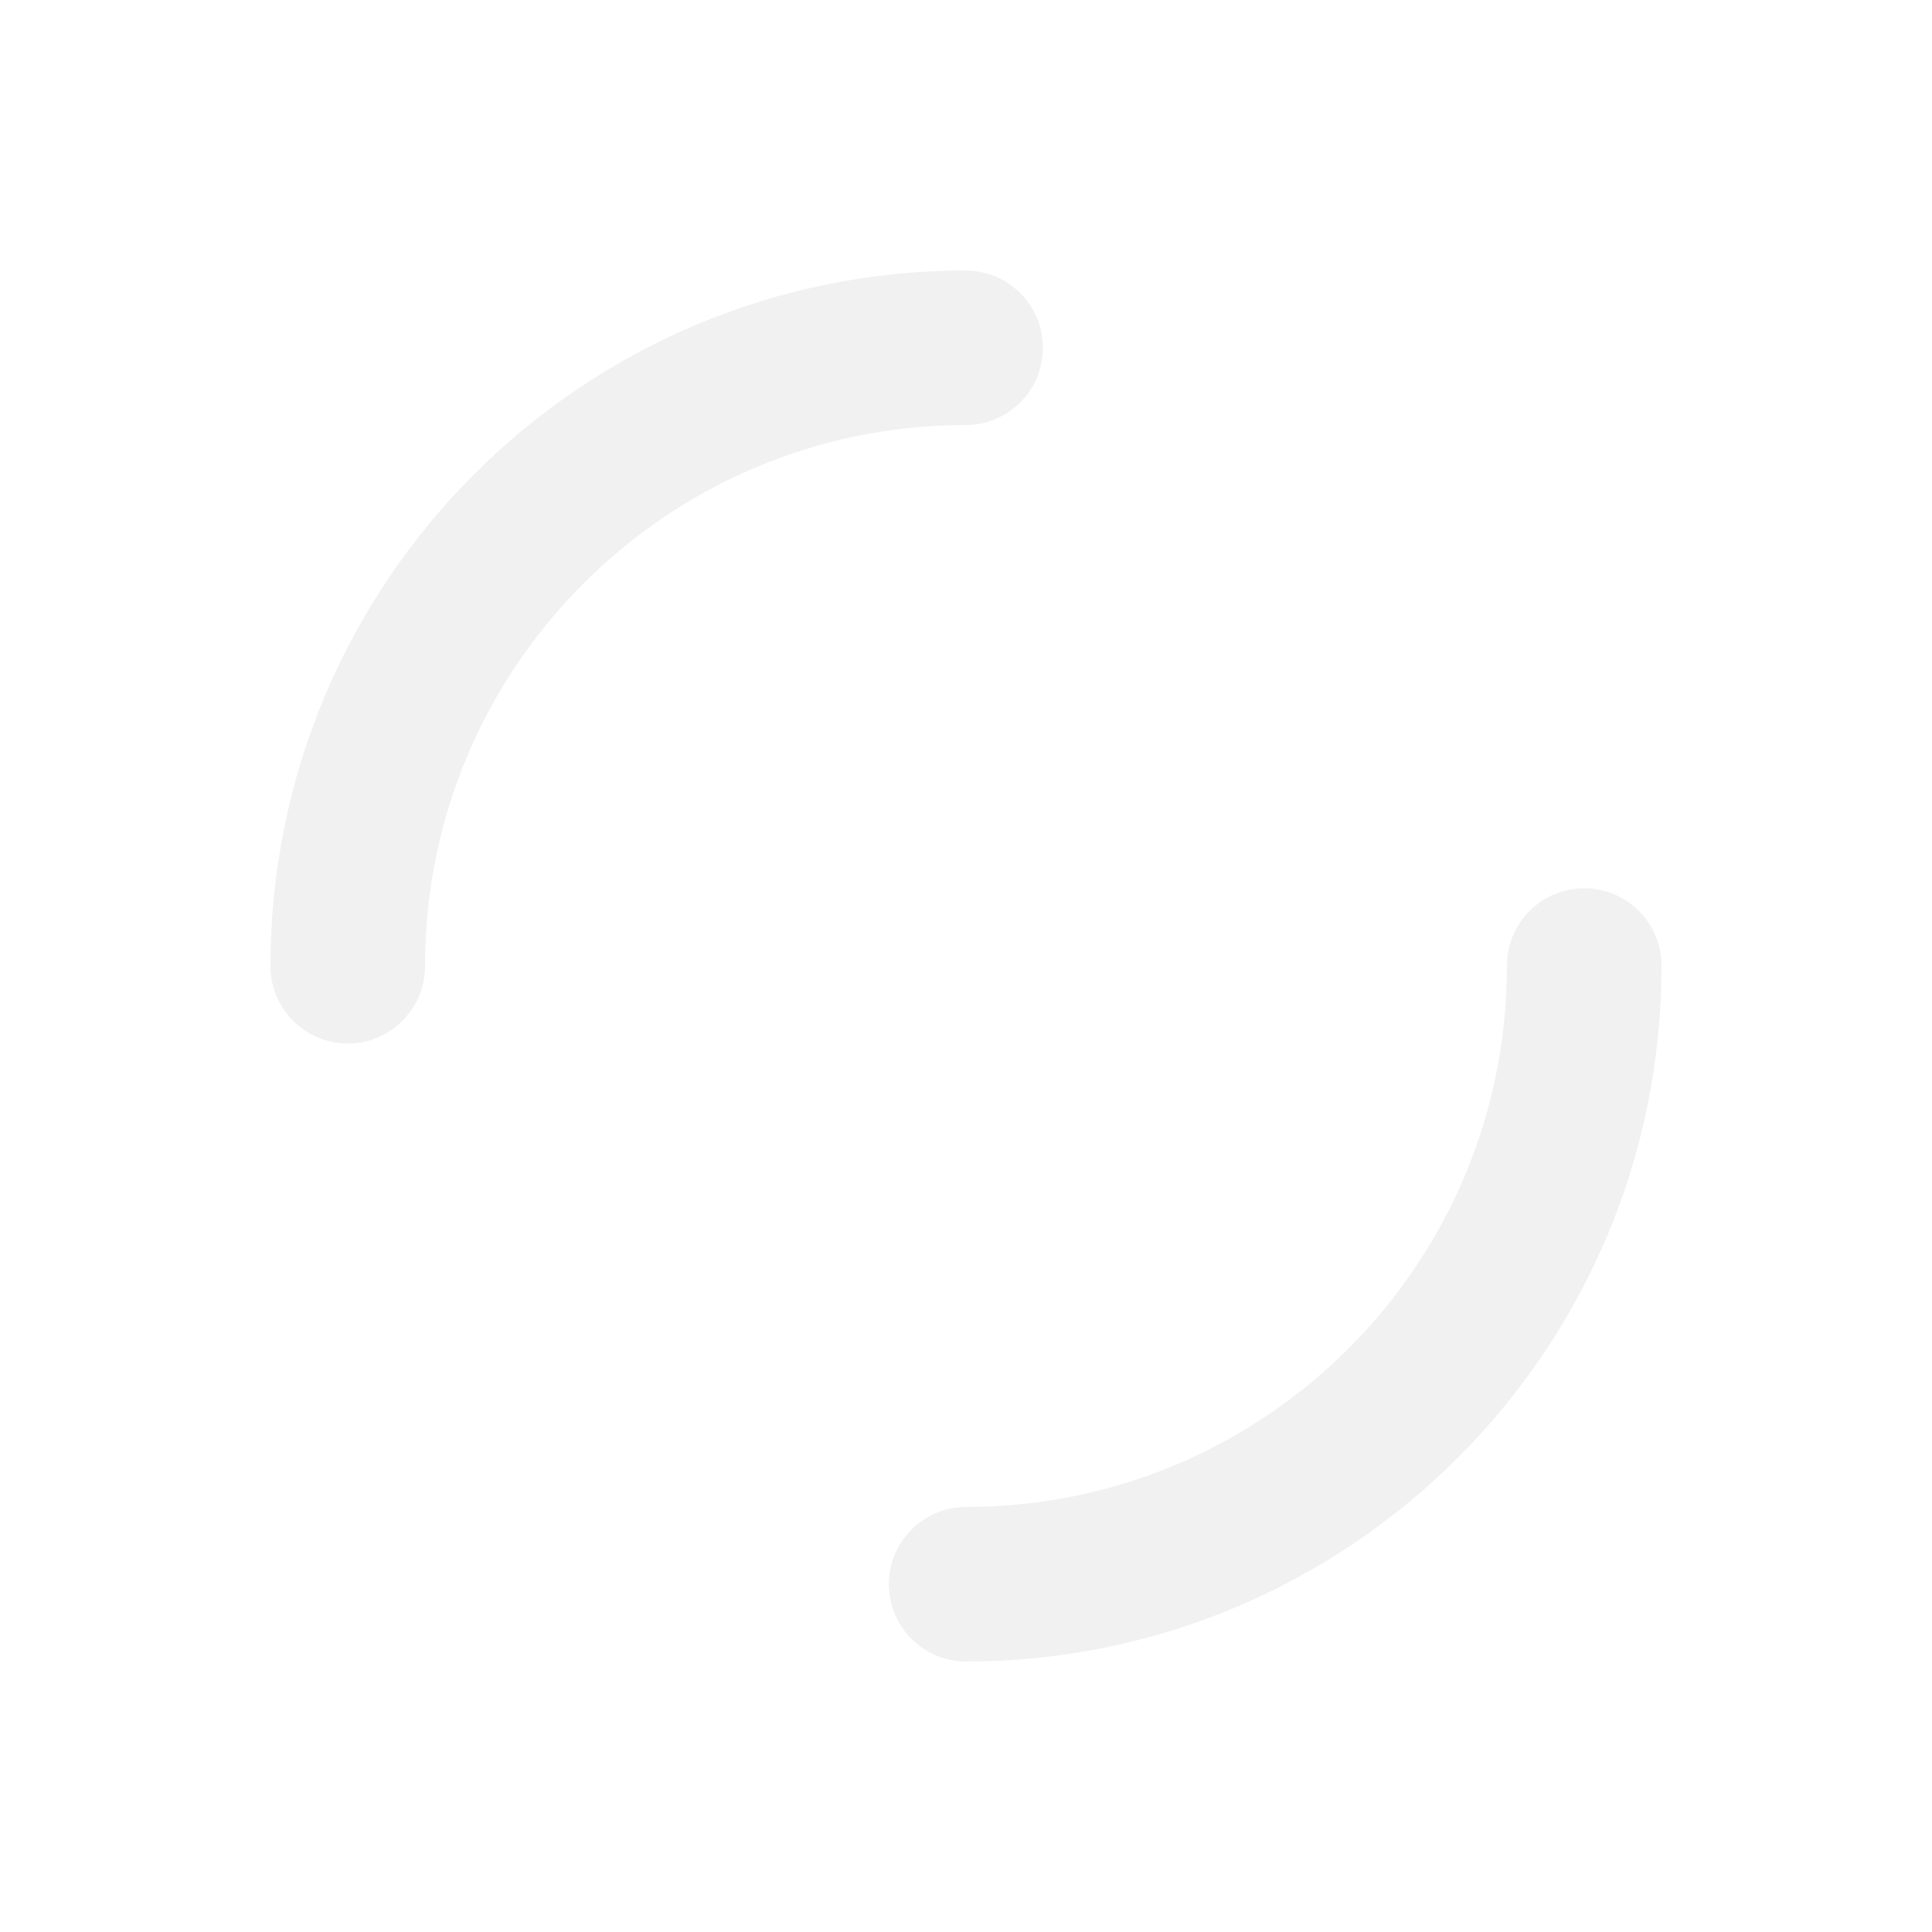
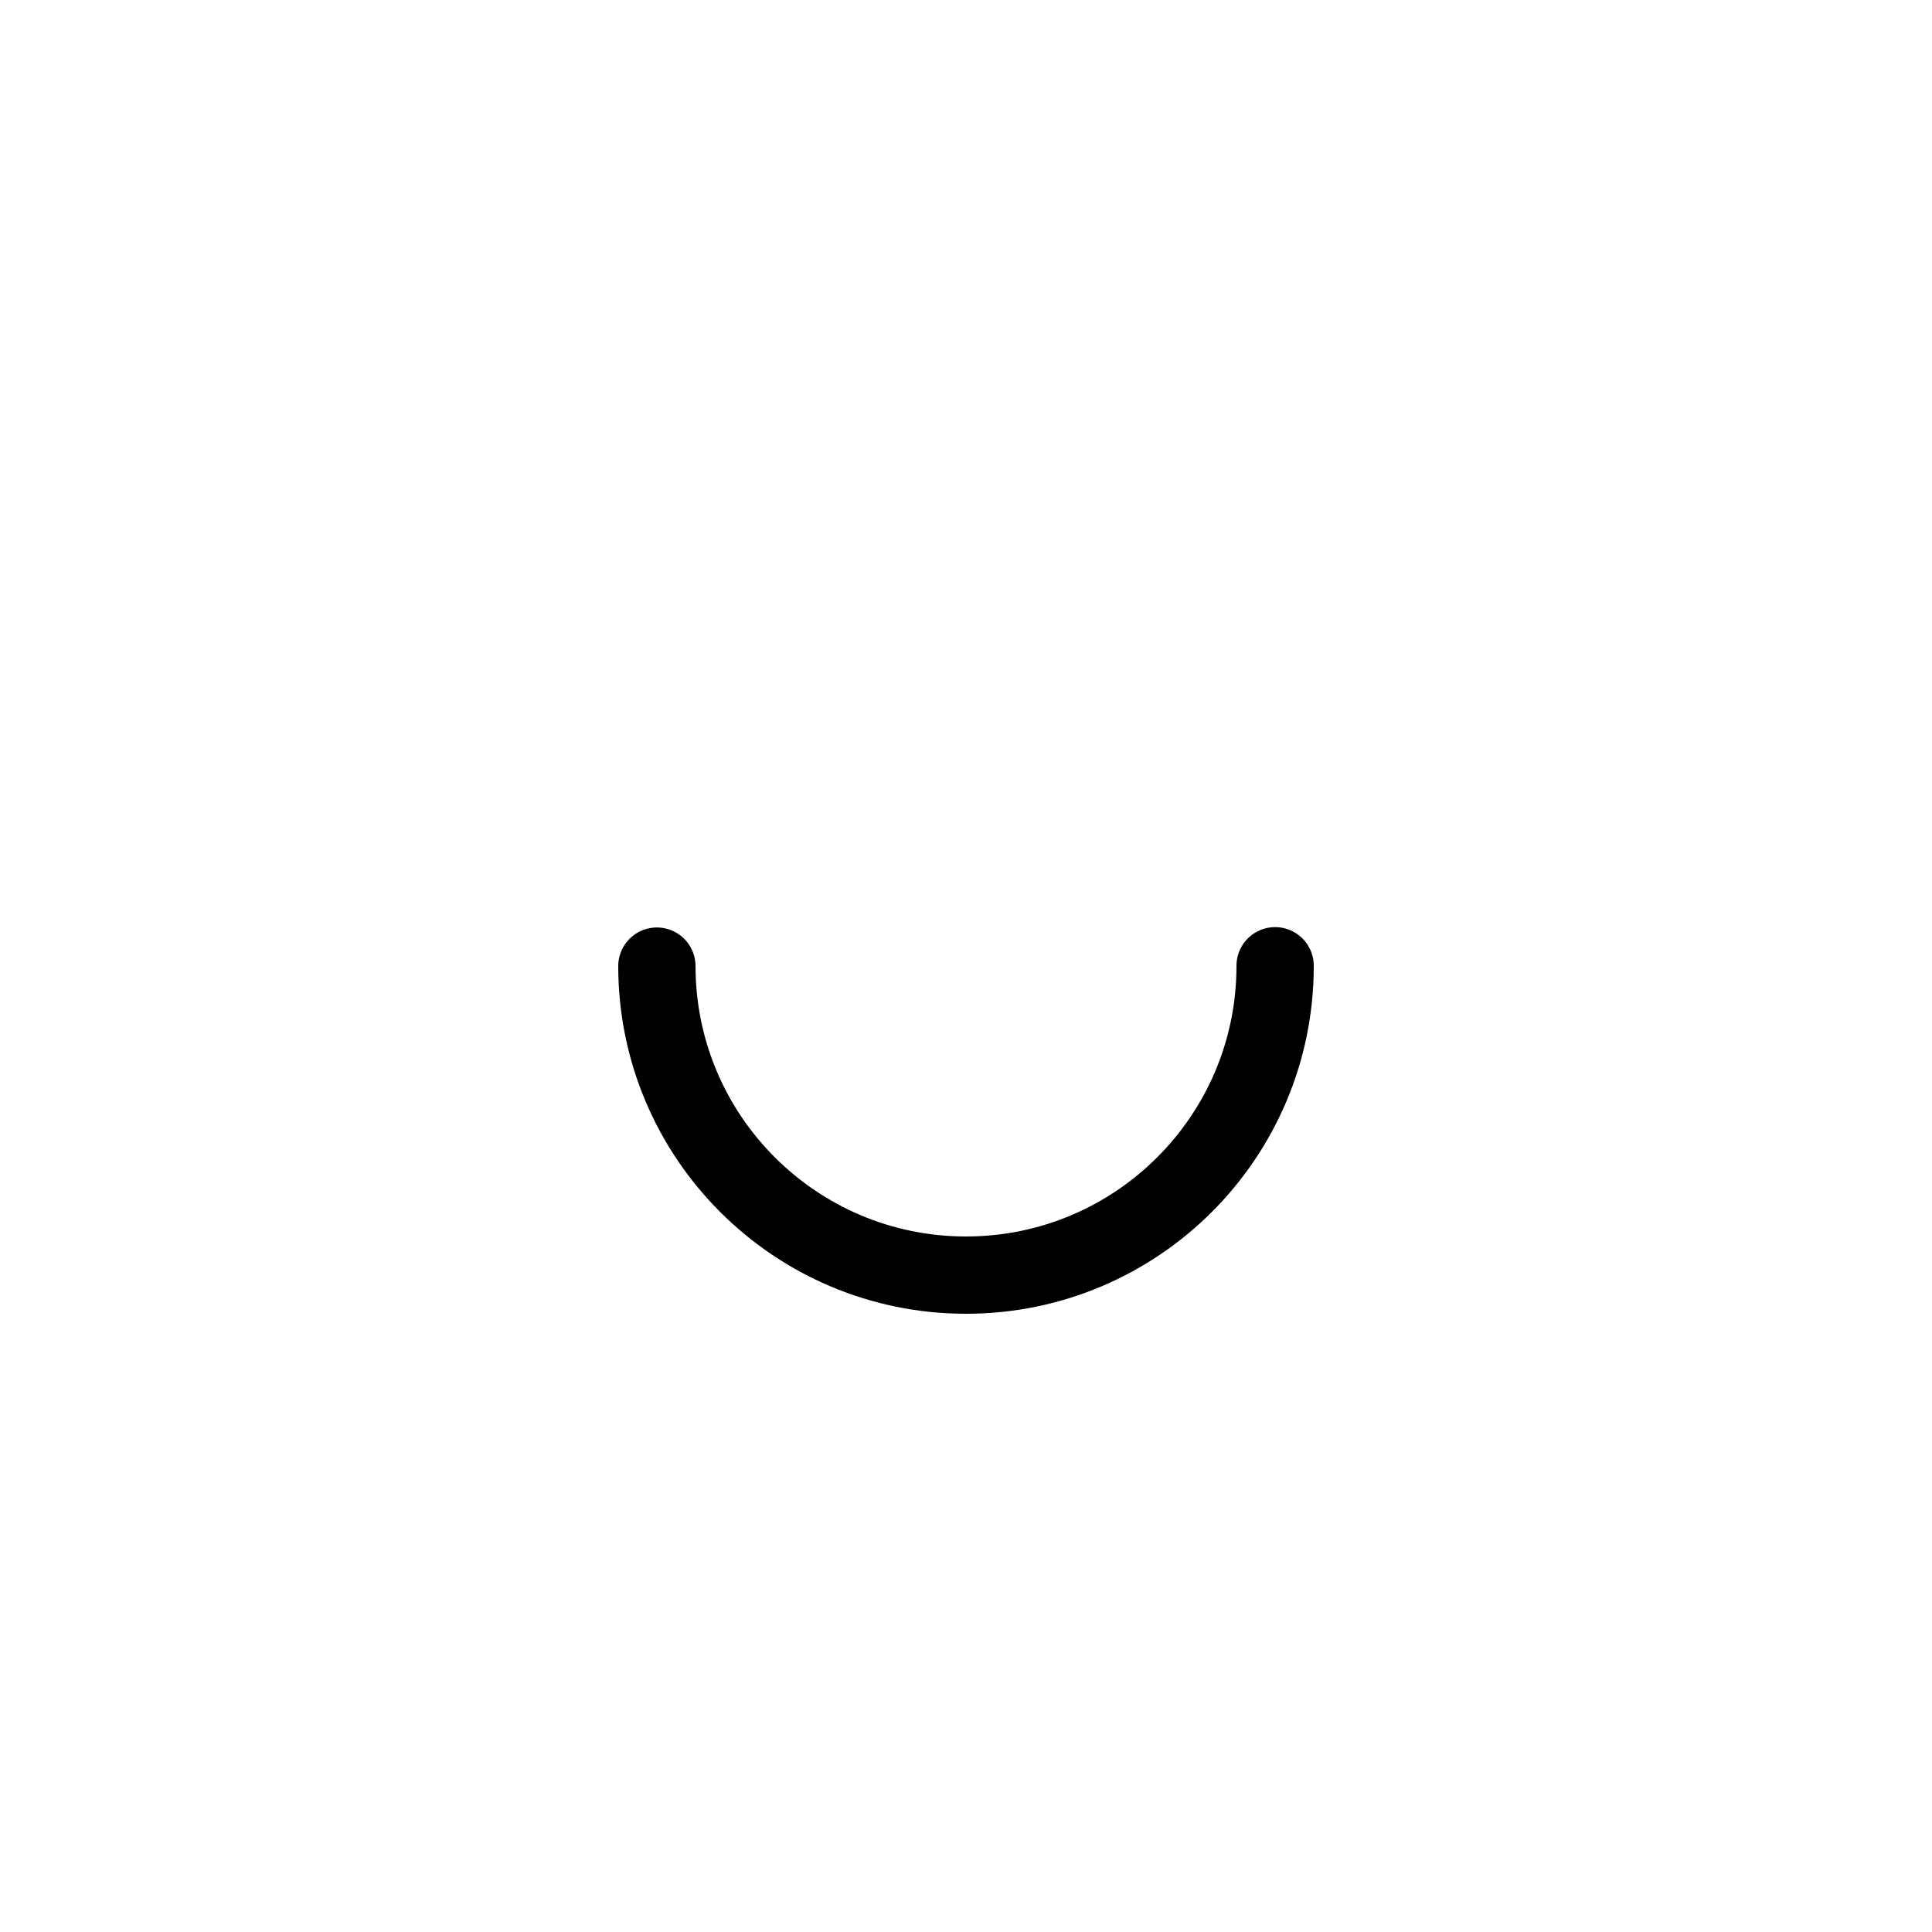
<svg xmlns="http://www.w3.org/2000/svg" style="margin: auto; background: rgba(241, 242, 243, 0); display: block;" width="200px" height="200px" viewBox="0 0 100 100" preserveAspectRatio="xMidYMid">
-   <circle cx="50" cy="50" r="32" stroke-width="8" stroke="#f1f1f1" stroke-dasharray="50.265 50.265" fill="none" stroke-linecap="round">
+   <circle cx="50" cy="50" r="16" stroke-width="4" stroke="black" stroke-dasharray="50.265 50.265" fill="none" stroke-linecap="round">
    <animateTransform attributeName="transform" type="rotate" repeatCount="indefinite" dur="1s" keyTimes="0;1" values="0 50 50;360 50 50" />
  </circle>
</svg>
